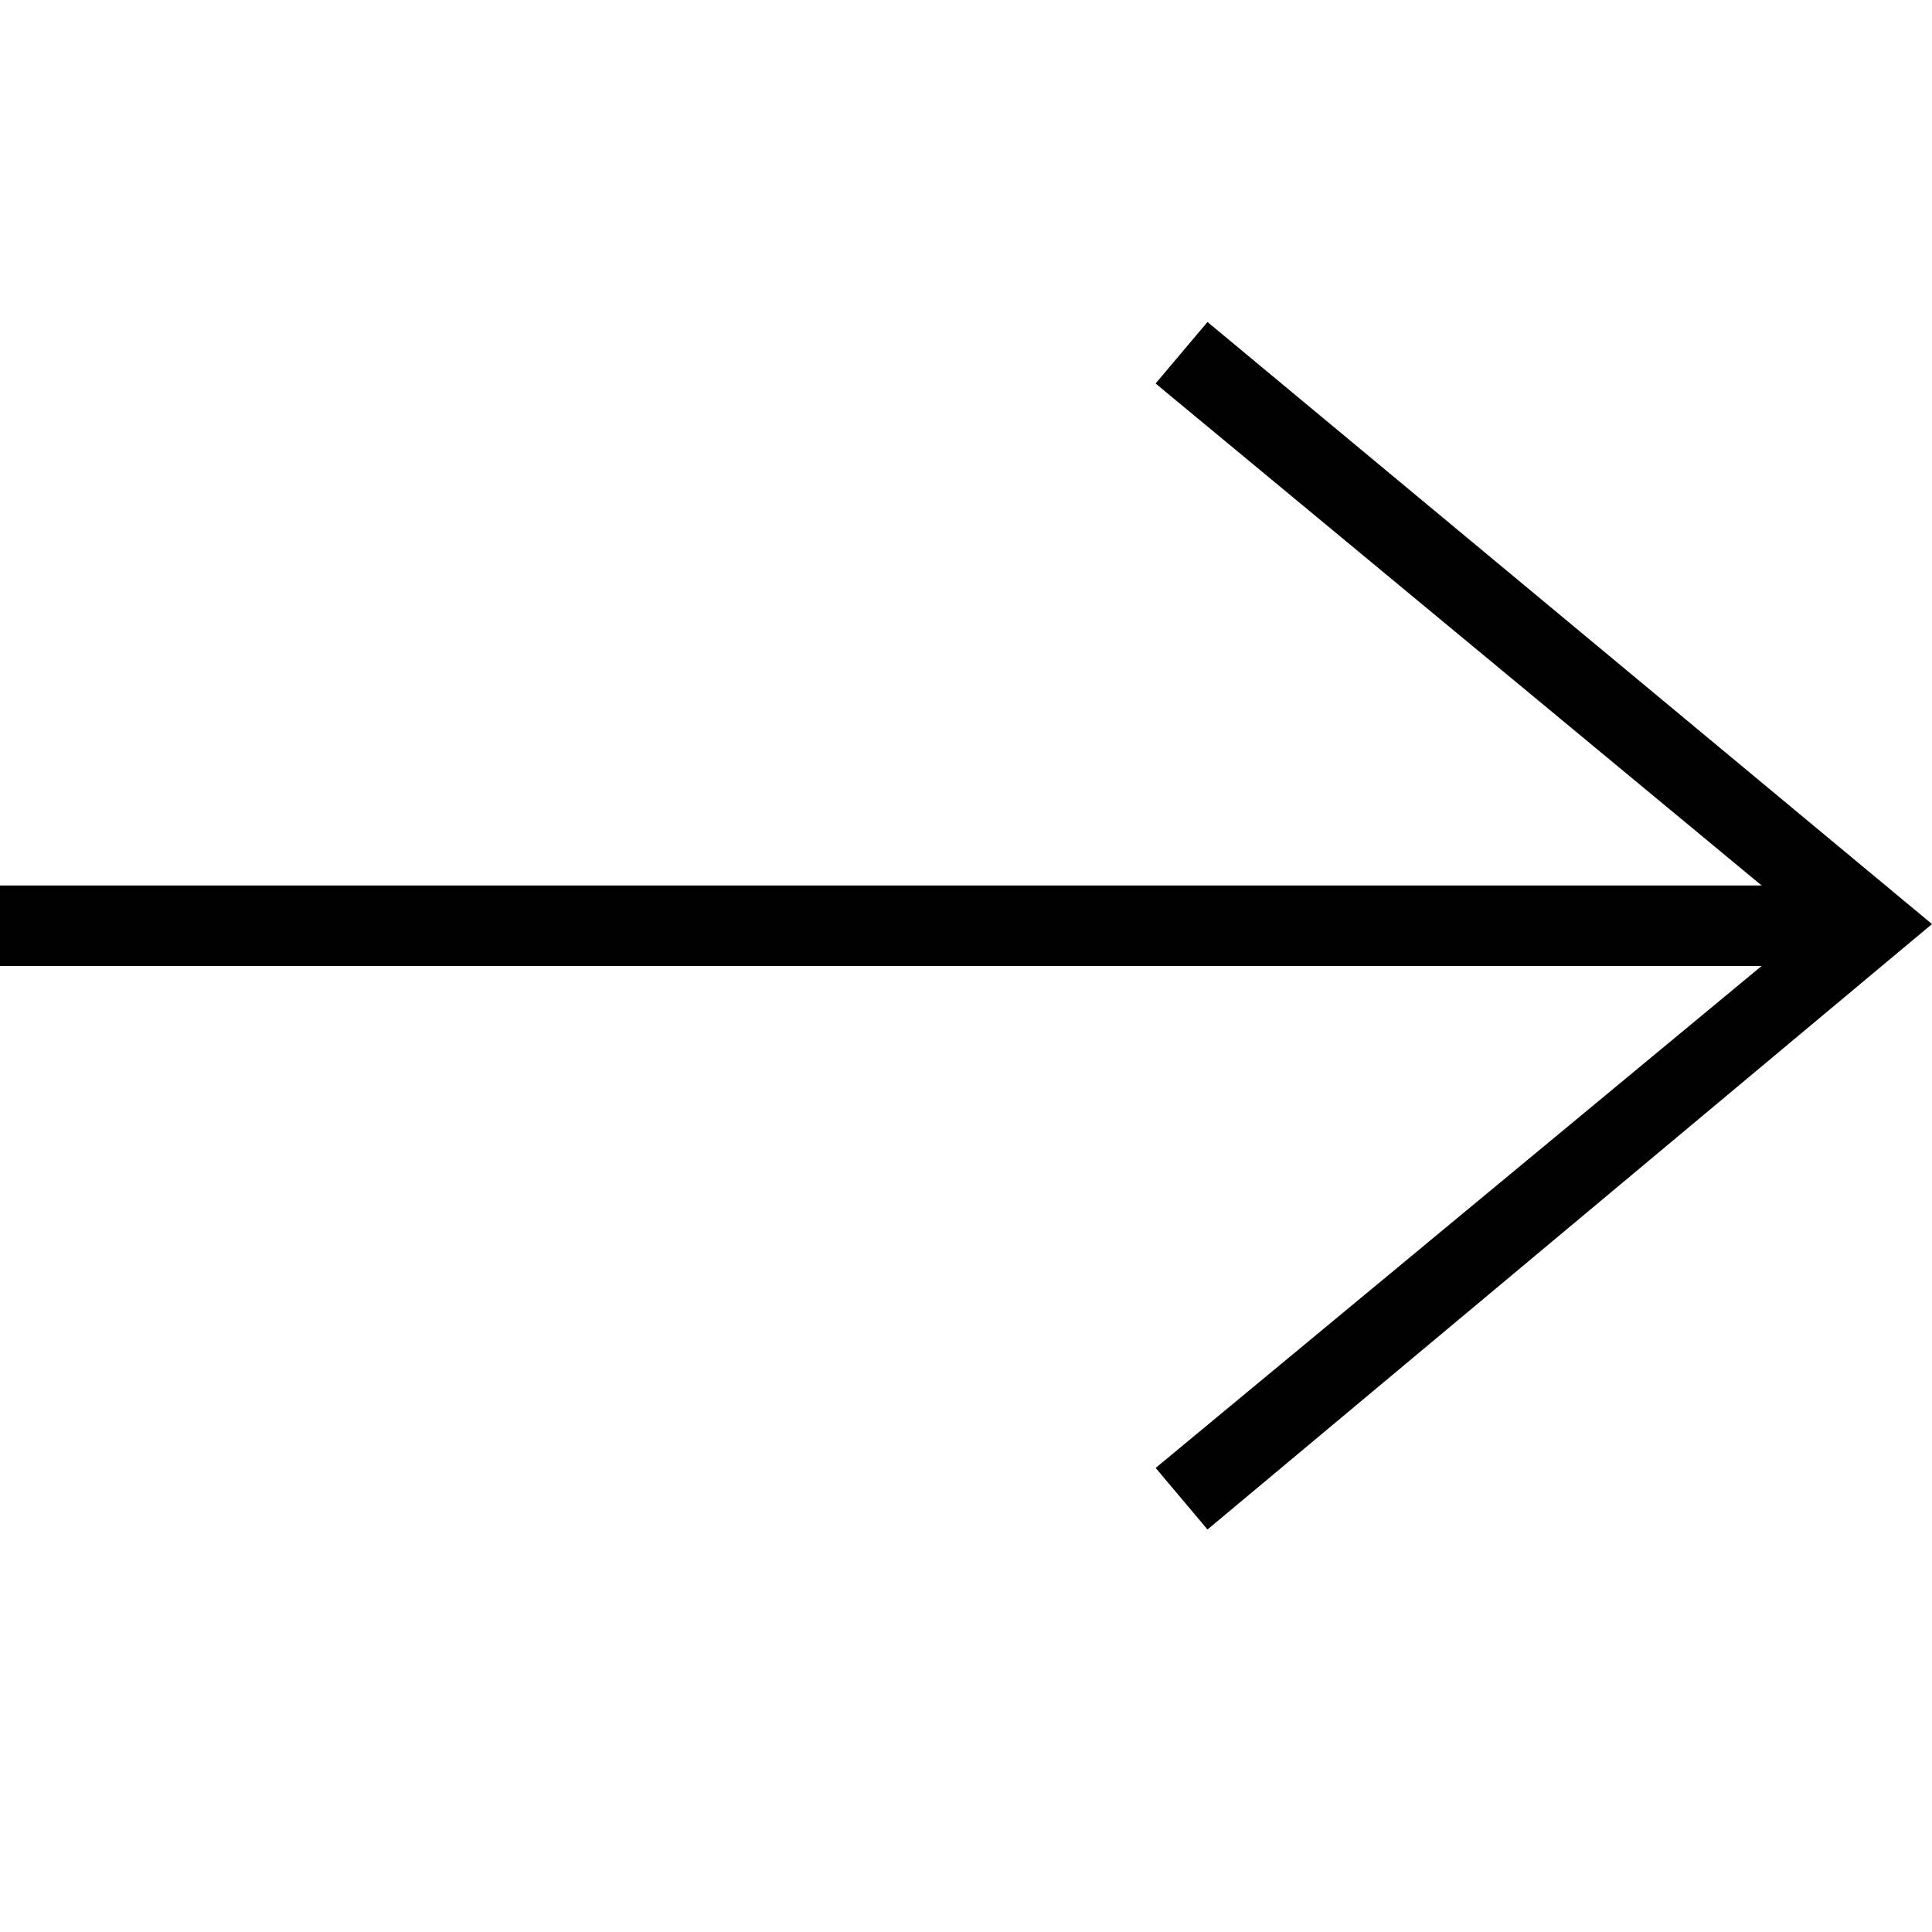
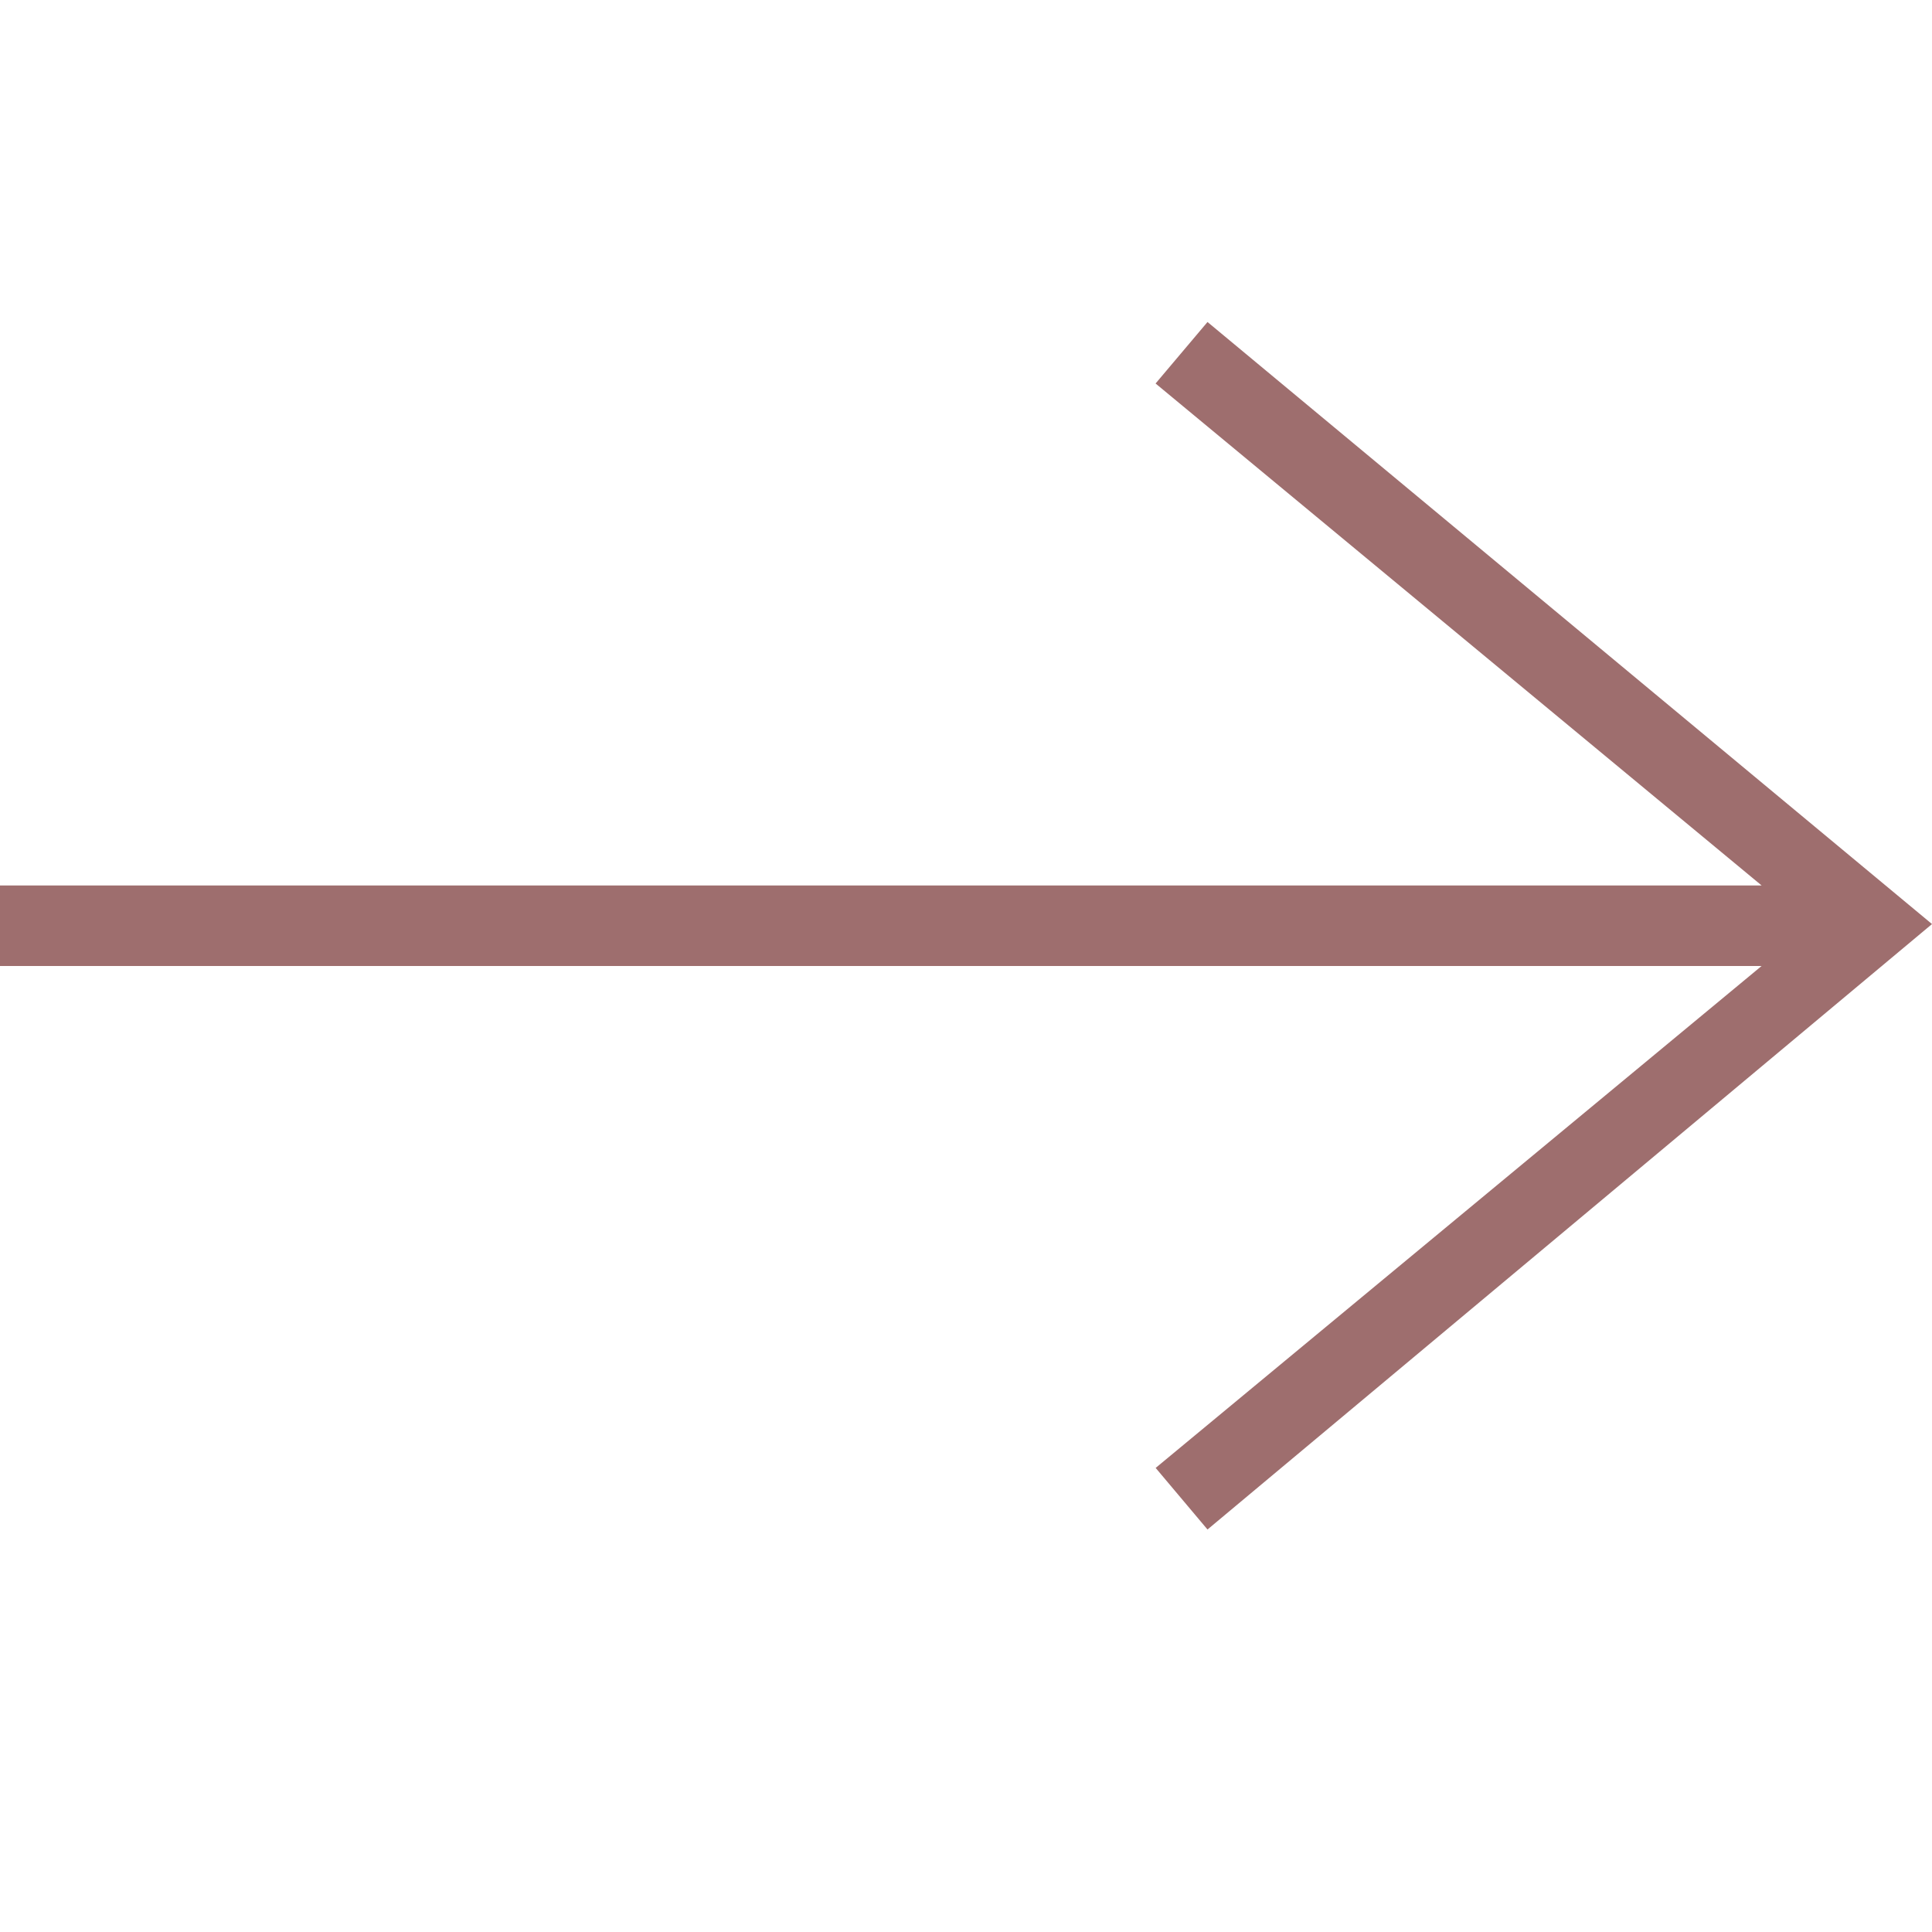
- <svg xmlns="http://www.w3.org/2000/svg" width="24" height="24" fill-rule="evenodd" clip-rule="evenodd">
-   <path d="M21.883 12l-7.527 6.235.644.765 9-7.521-9-7.479-.645.764 7.529 6.236h-21.884v1h21.883z" />
+ <svg xmlns="http://www.w3.org/2000/svg" width="288" height="288">
+   <svg width="288" height="288" fill-rule="evenodd" clip-rule="evenodd" viewBox="0 0 24 24">
+     <path fill="#9e6e6e" d="M21.883 12l-7.527 6.235.644.765 9-7.521-9-7.479-.645.764 7.529 6.236h-21.884v1h21.883z" class="color000 svgShape" />
+   </svg>
</svg>
